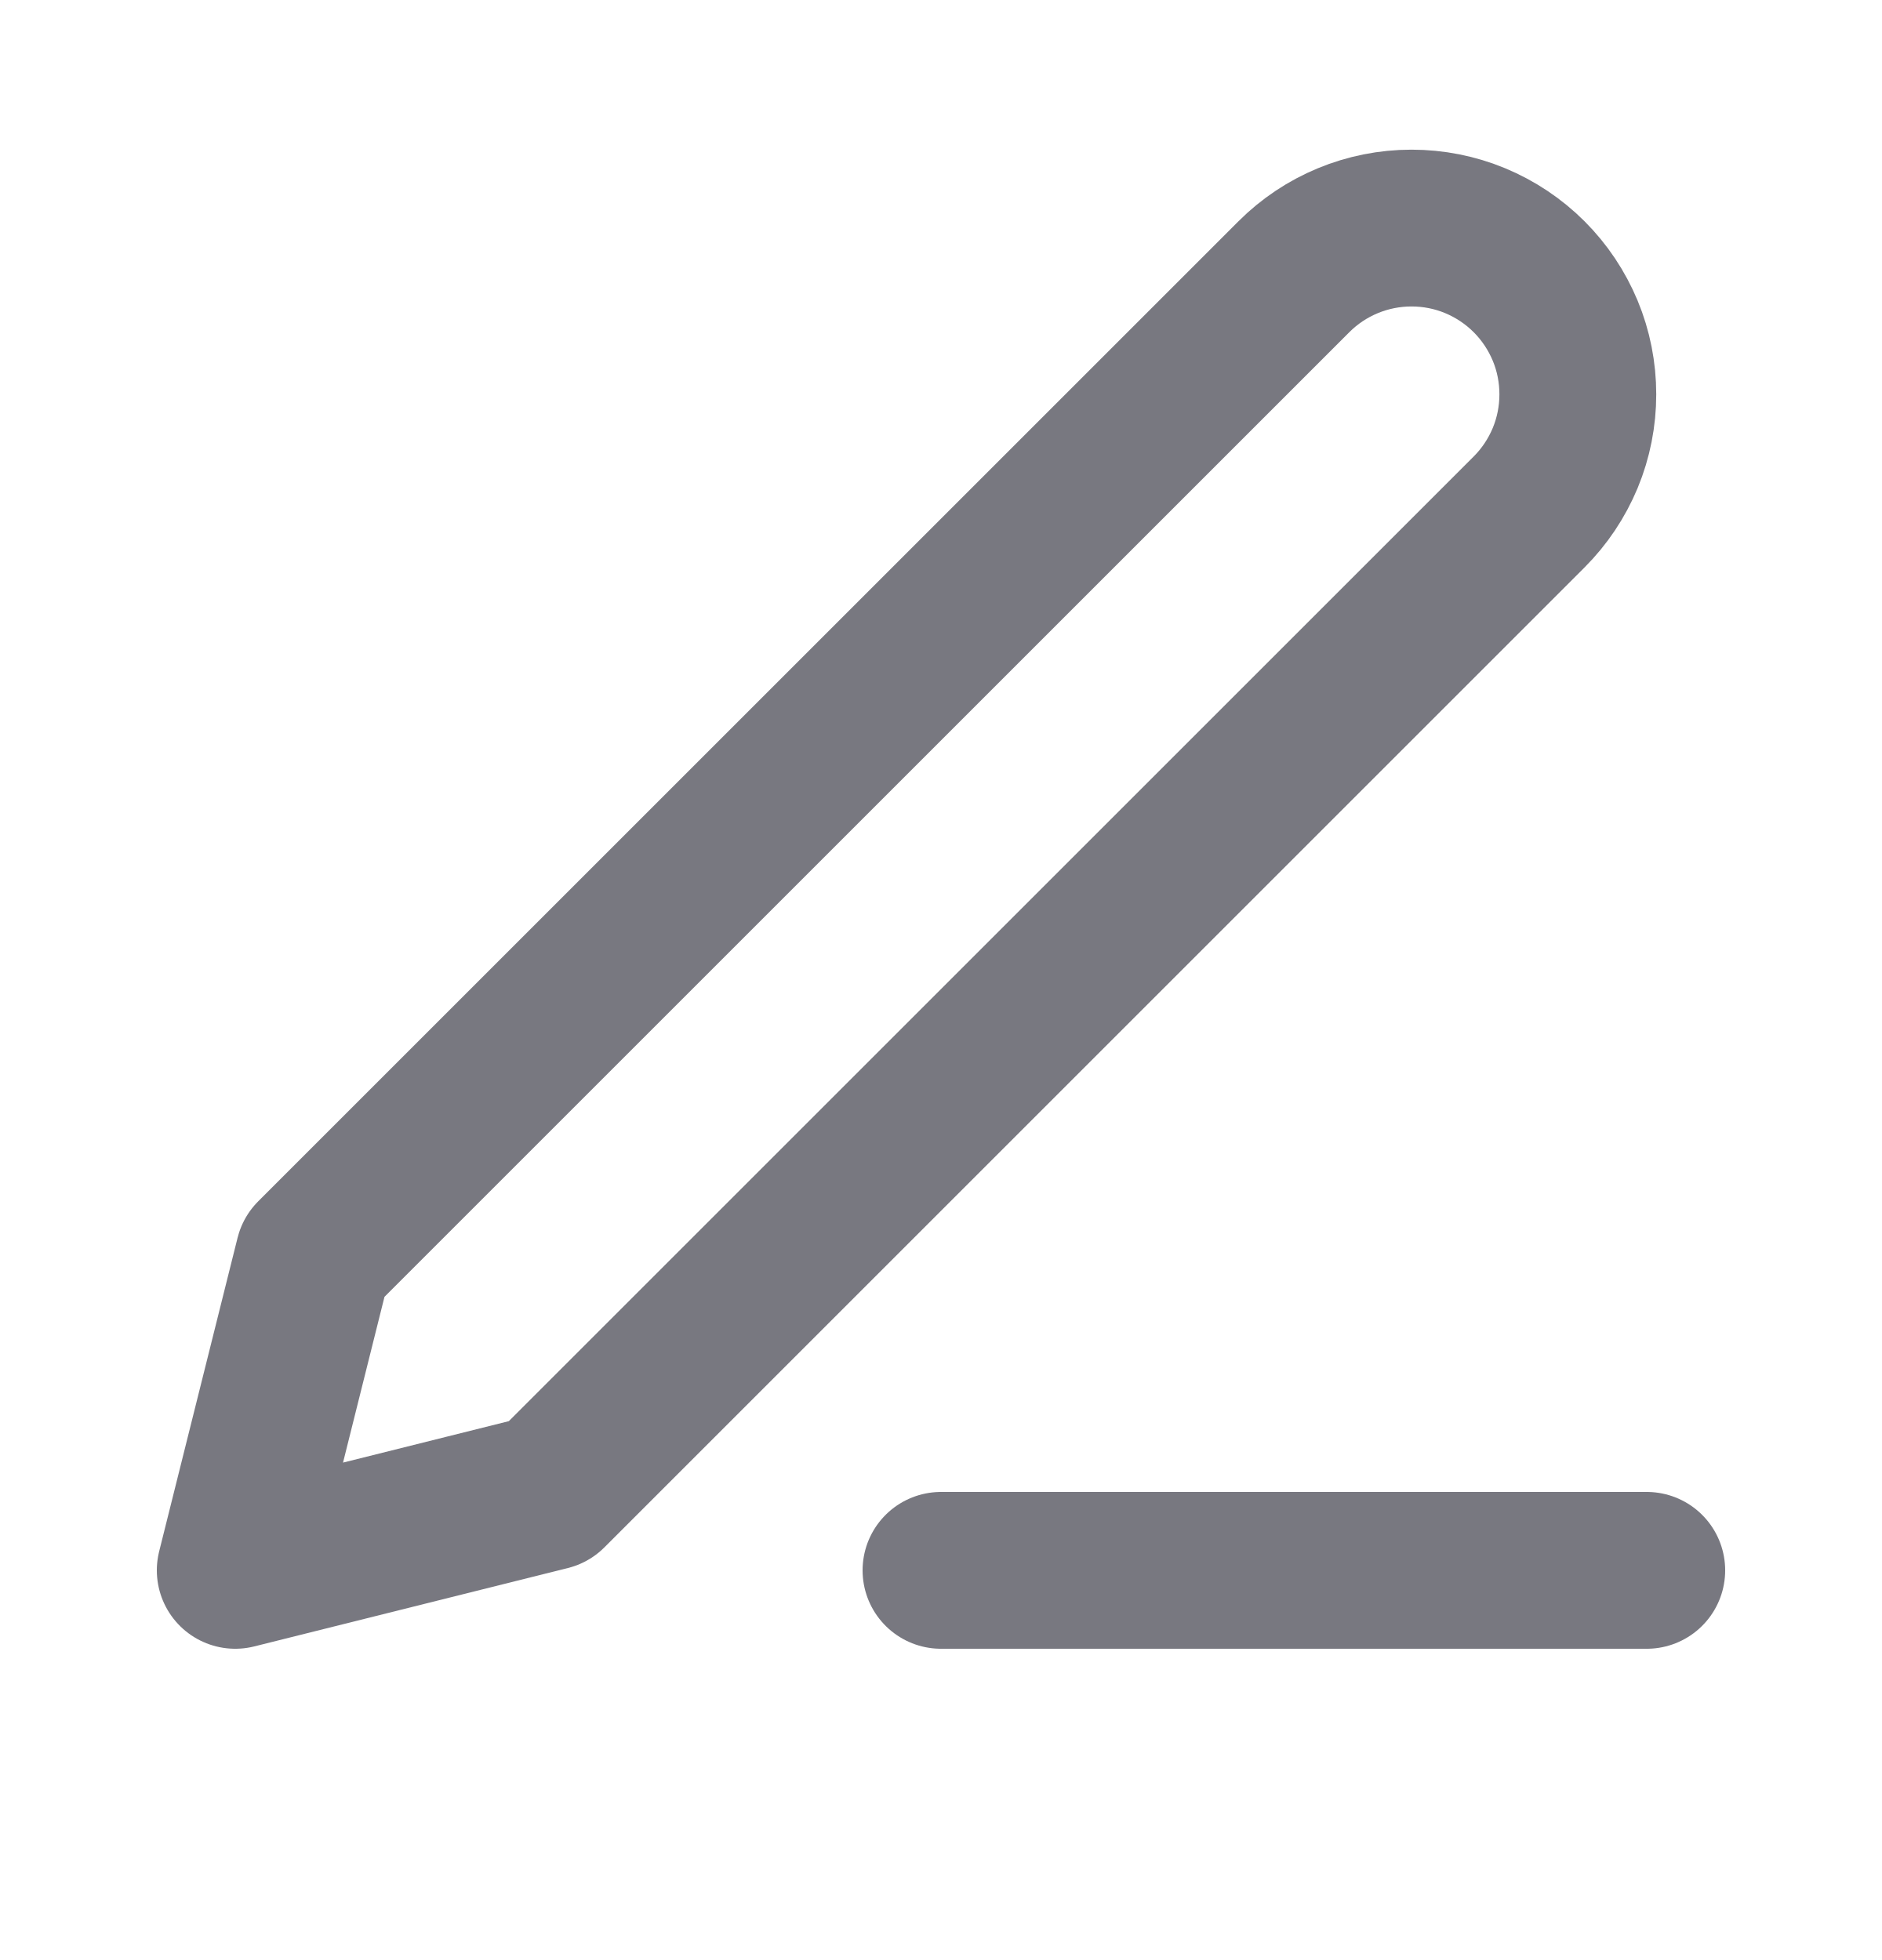
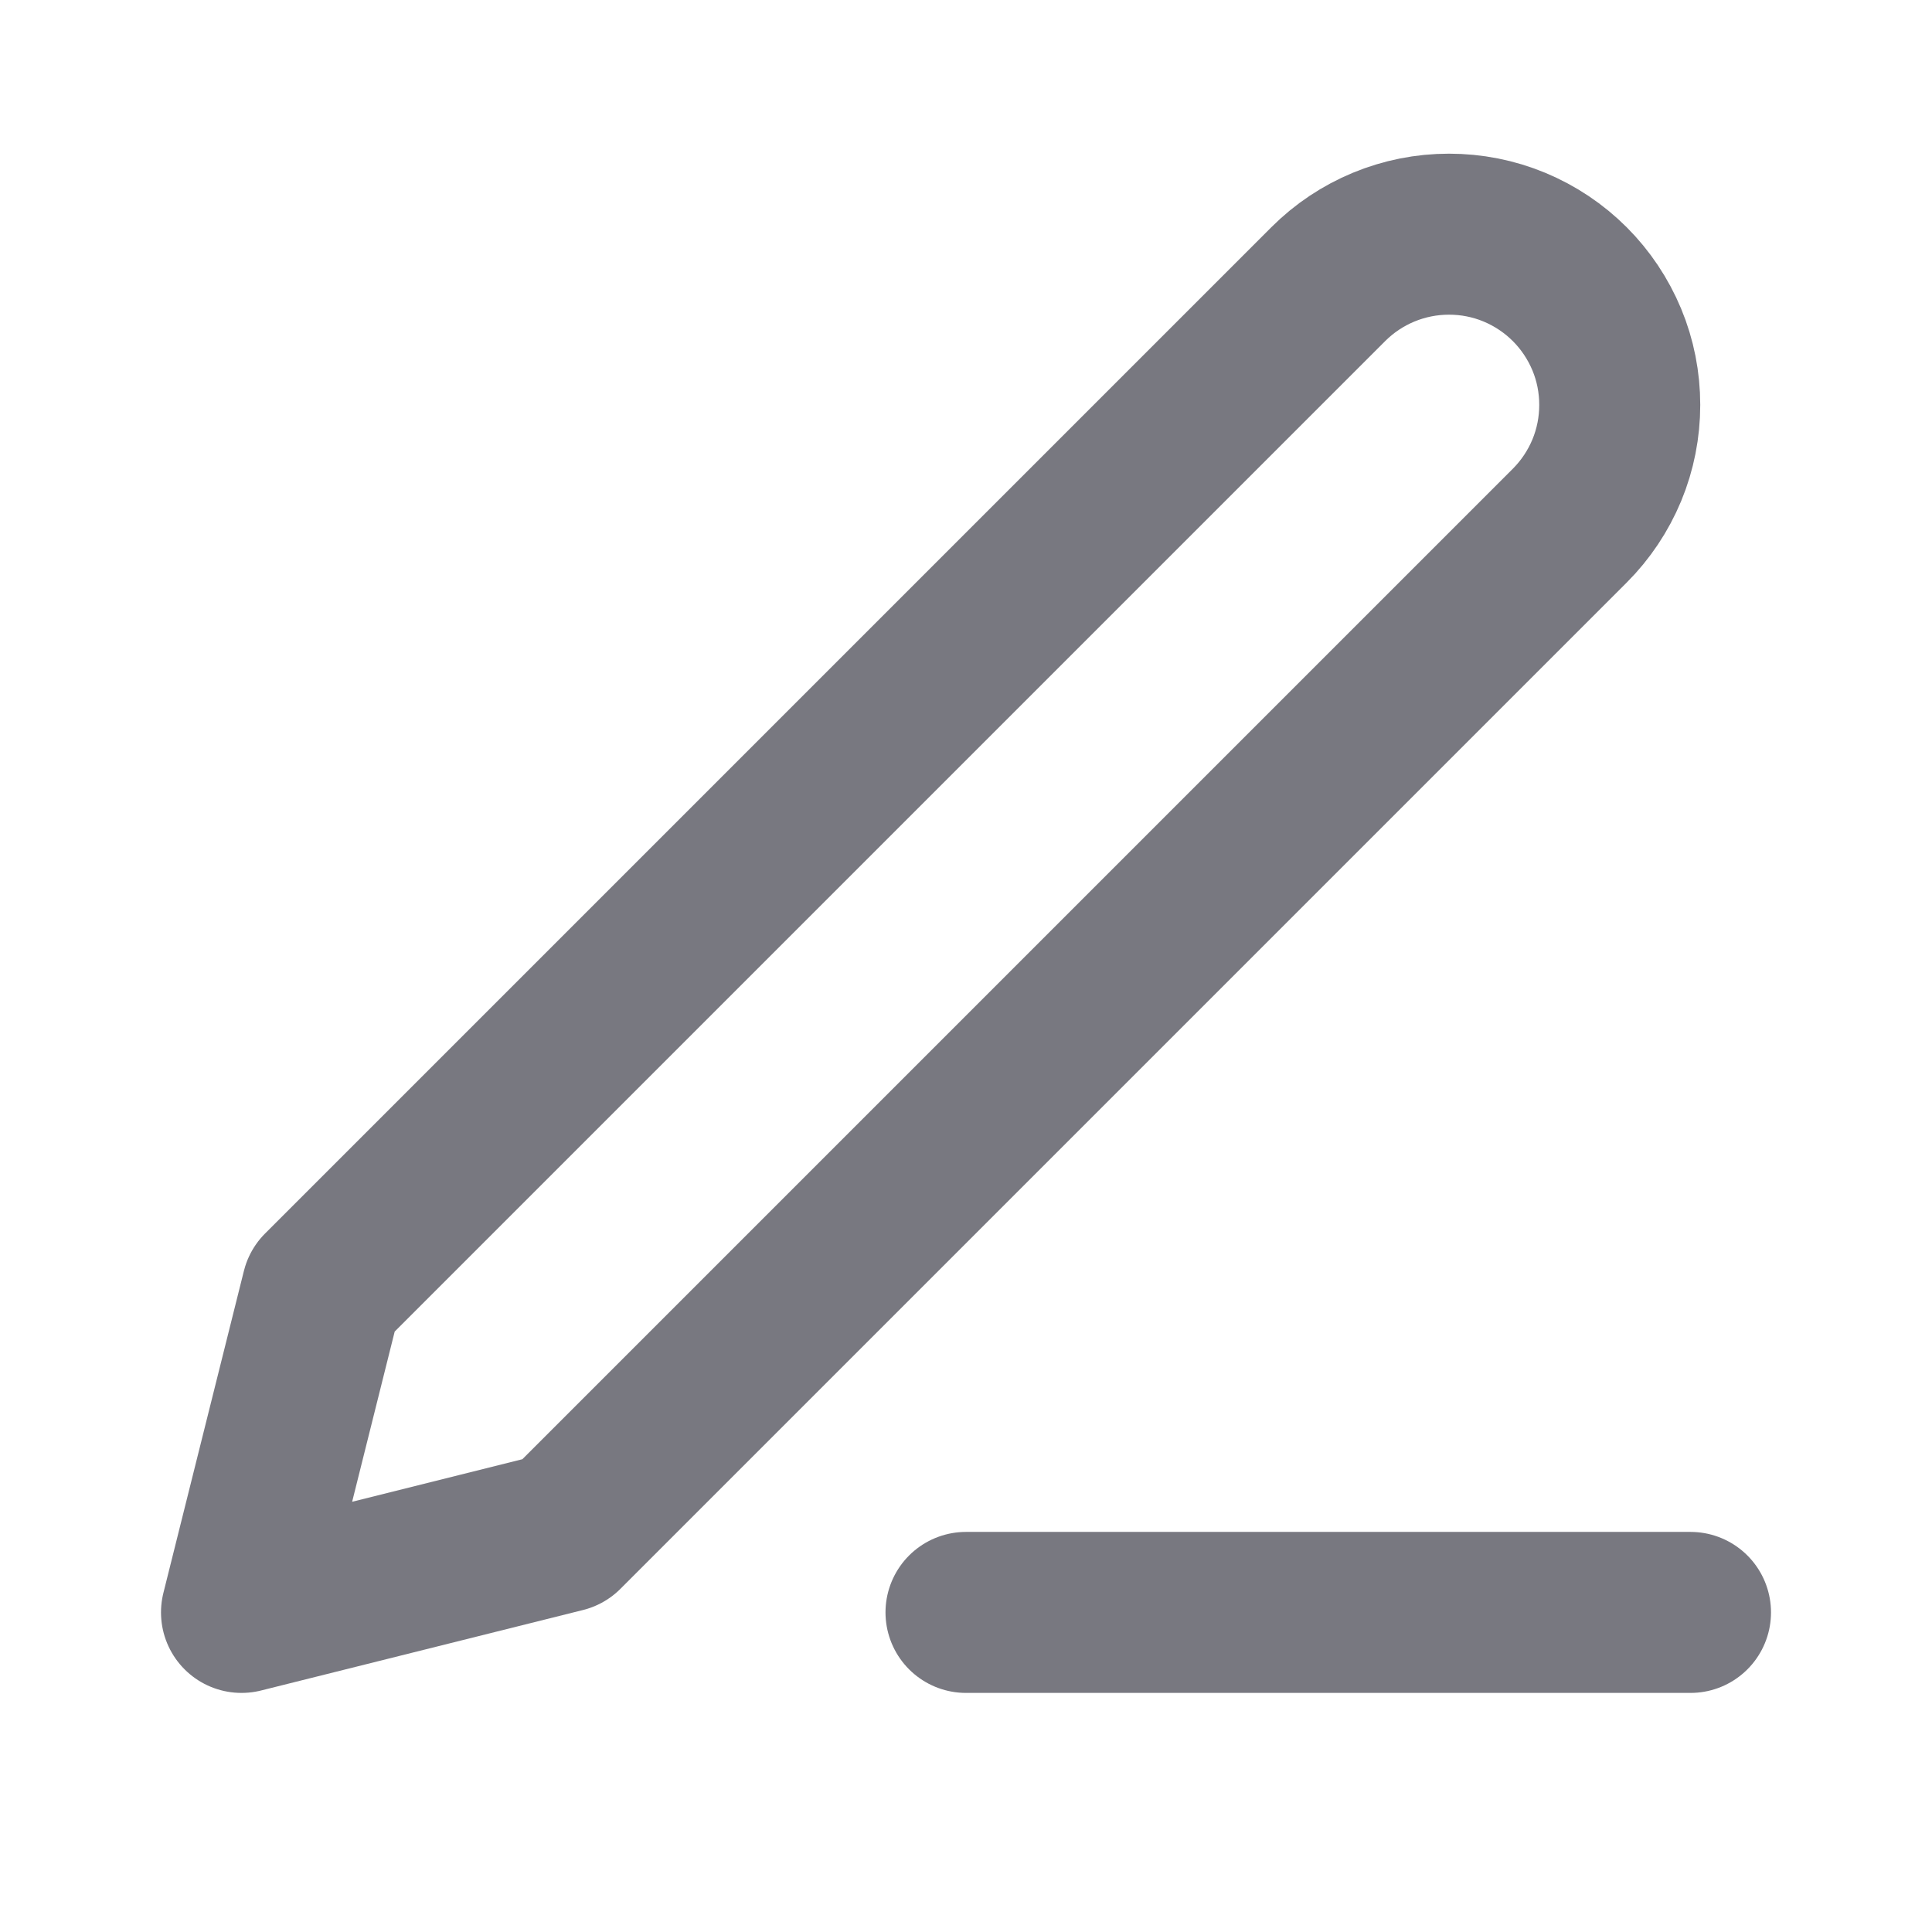
- <svg xmlns="http://www.w3.org/2000/svg" width="24" height="25" viewBox="0 0 24 25" fill="none">
+ <svg xmlns="http://www.w3.org/2000/svg" width="24" height="24" viewBox="0 0 24 24" fill="none">
  <path d="M12 20.03H21" stroke="#787880" stroke-width="2" stroke-linecap="round" stroke-linejoin="round" />
  <path d="M16.5 3.53C16.898 3.132 17.437 2.909 18 2.909C18.279 2.909 18.554 2.963 18.812 3.07C19.069 3.177 19.303 3.333 19.5 3.53C19.697 3.727 19.853 3.961 19.96 4.218C20.067 4.475 20.121 4.751 20.121 5.03C20.121 5.308 20.067 5.584 19.96 5.842C19.853 6.099 19.697 6.333 19.5 6.53L7 19.03L3 20.03L4 16.03L16.5 3.53Z" stroke="#787880" stroke-width="2" stroke-linecap="round" stroke-linejoin="round" />
</svg>
